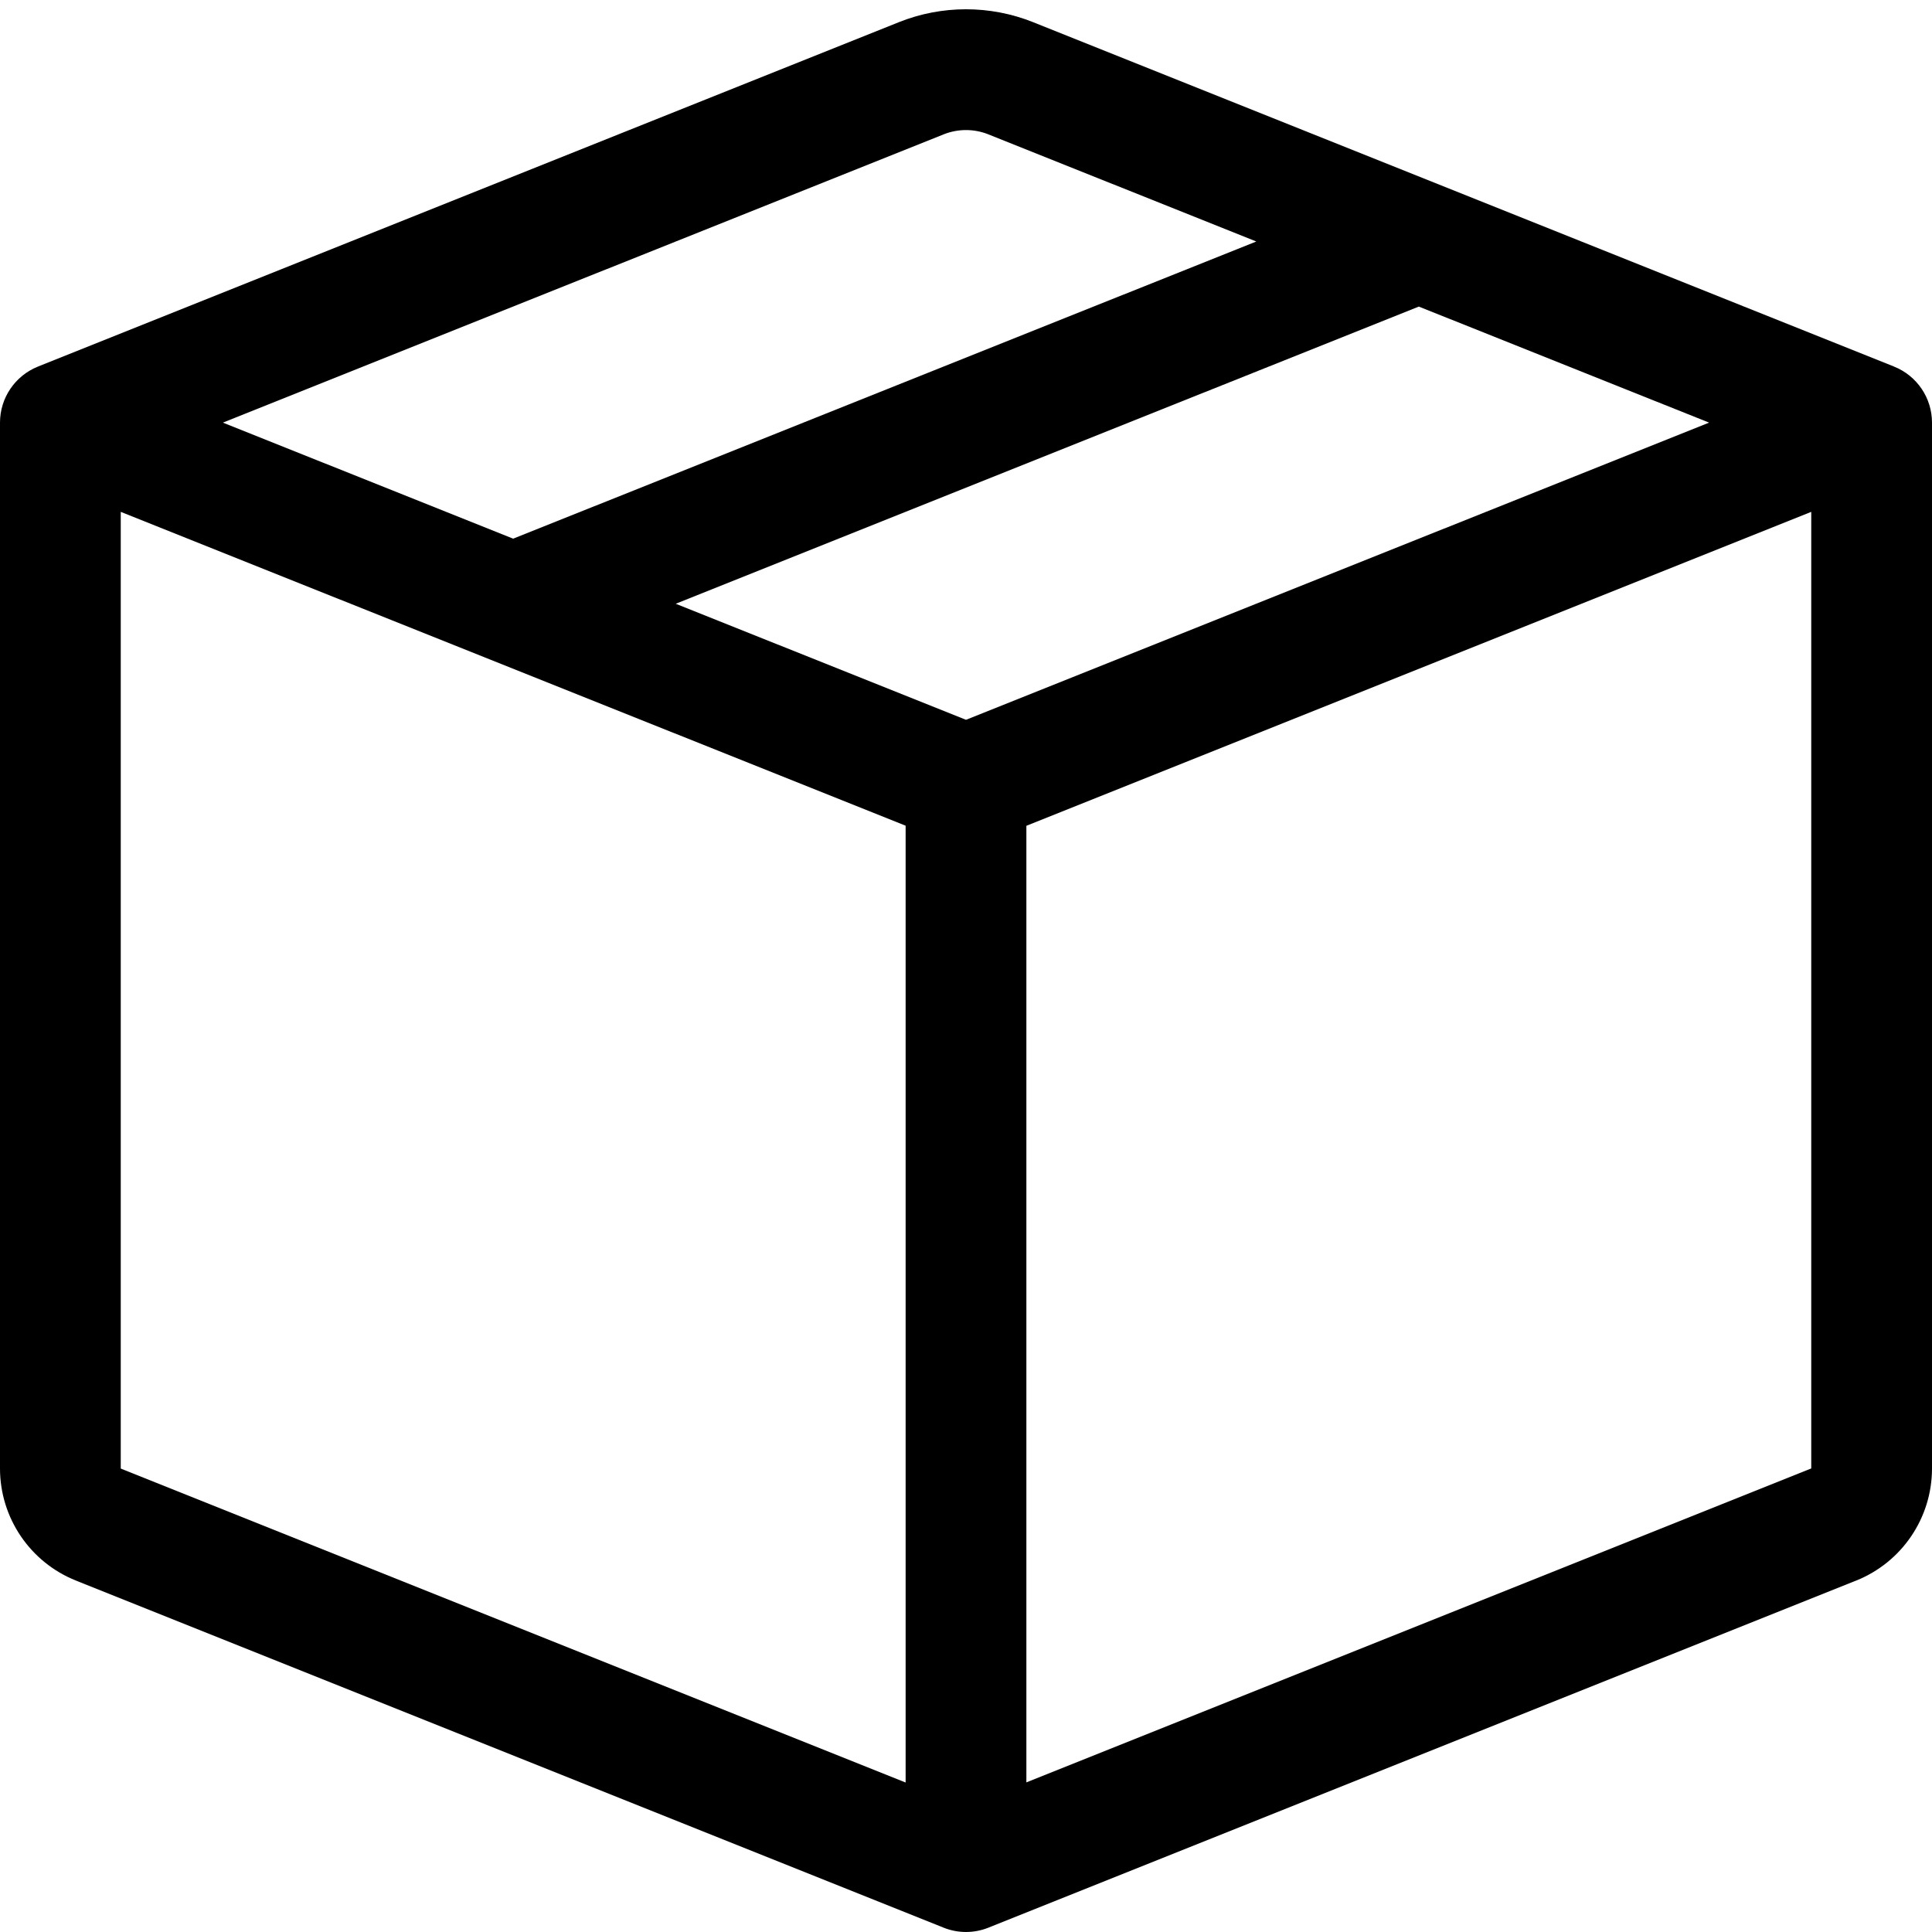
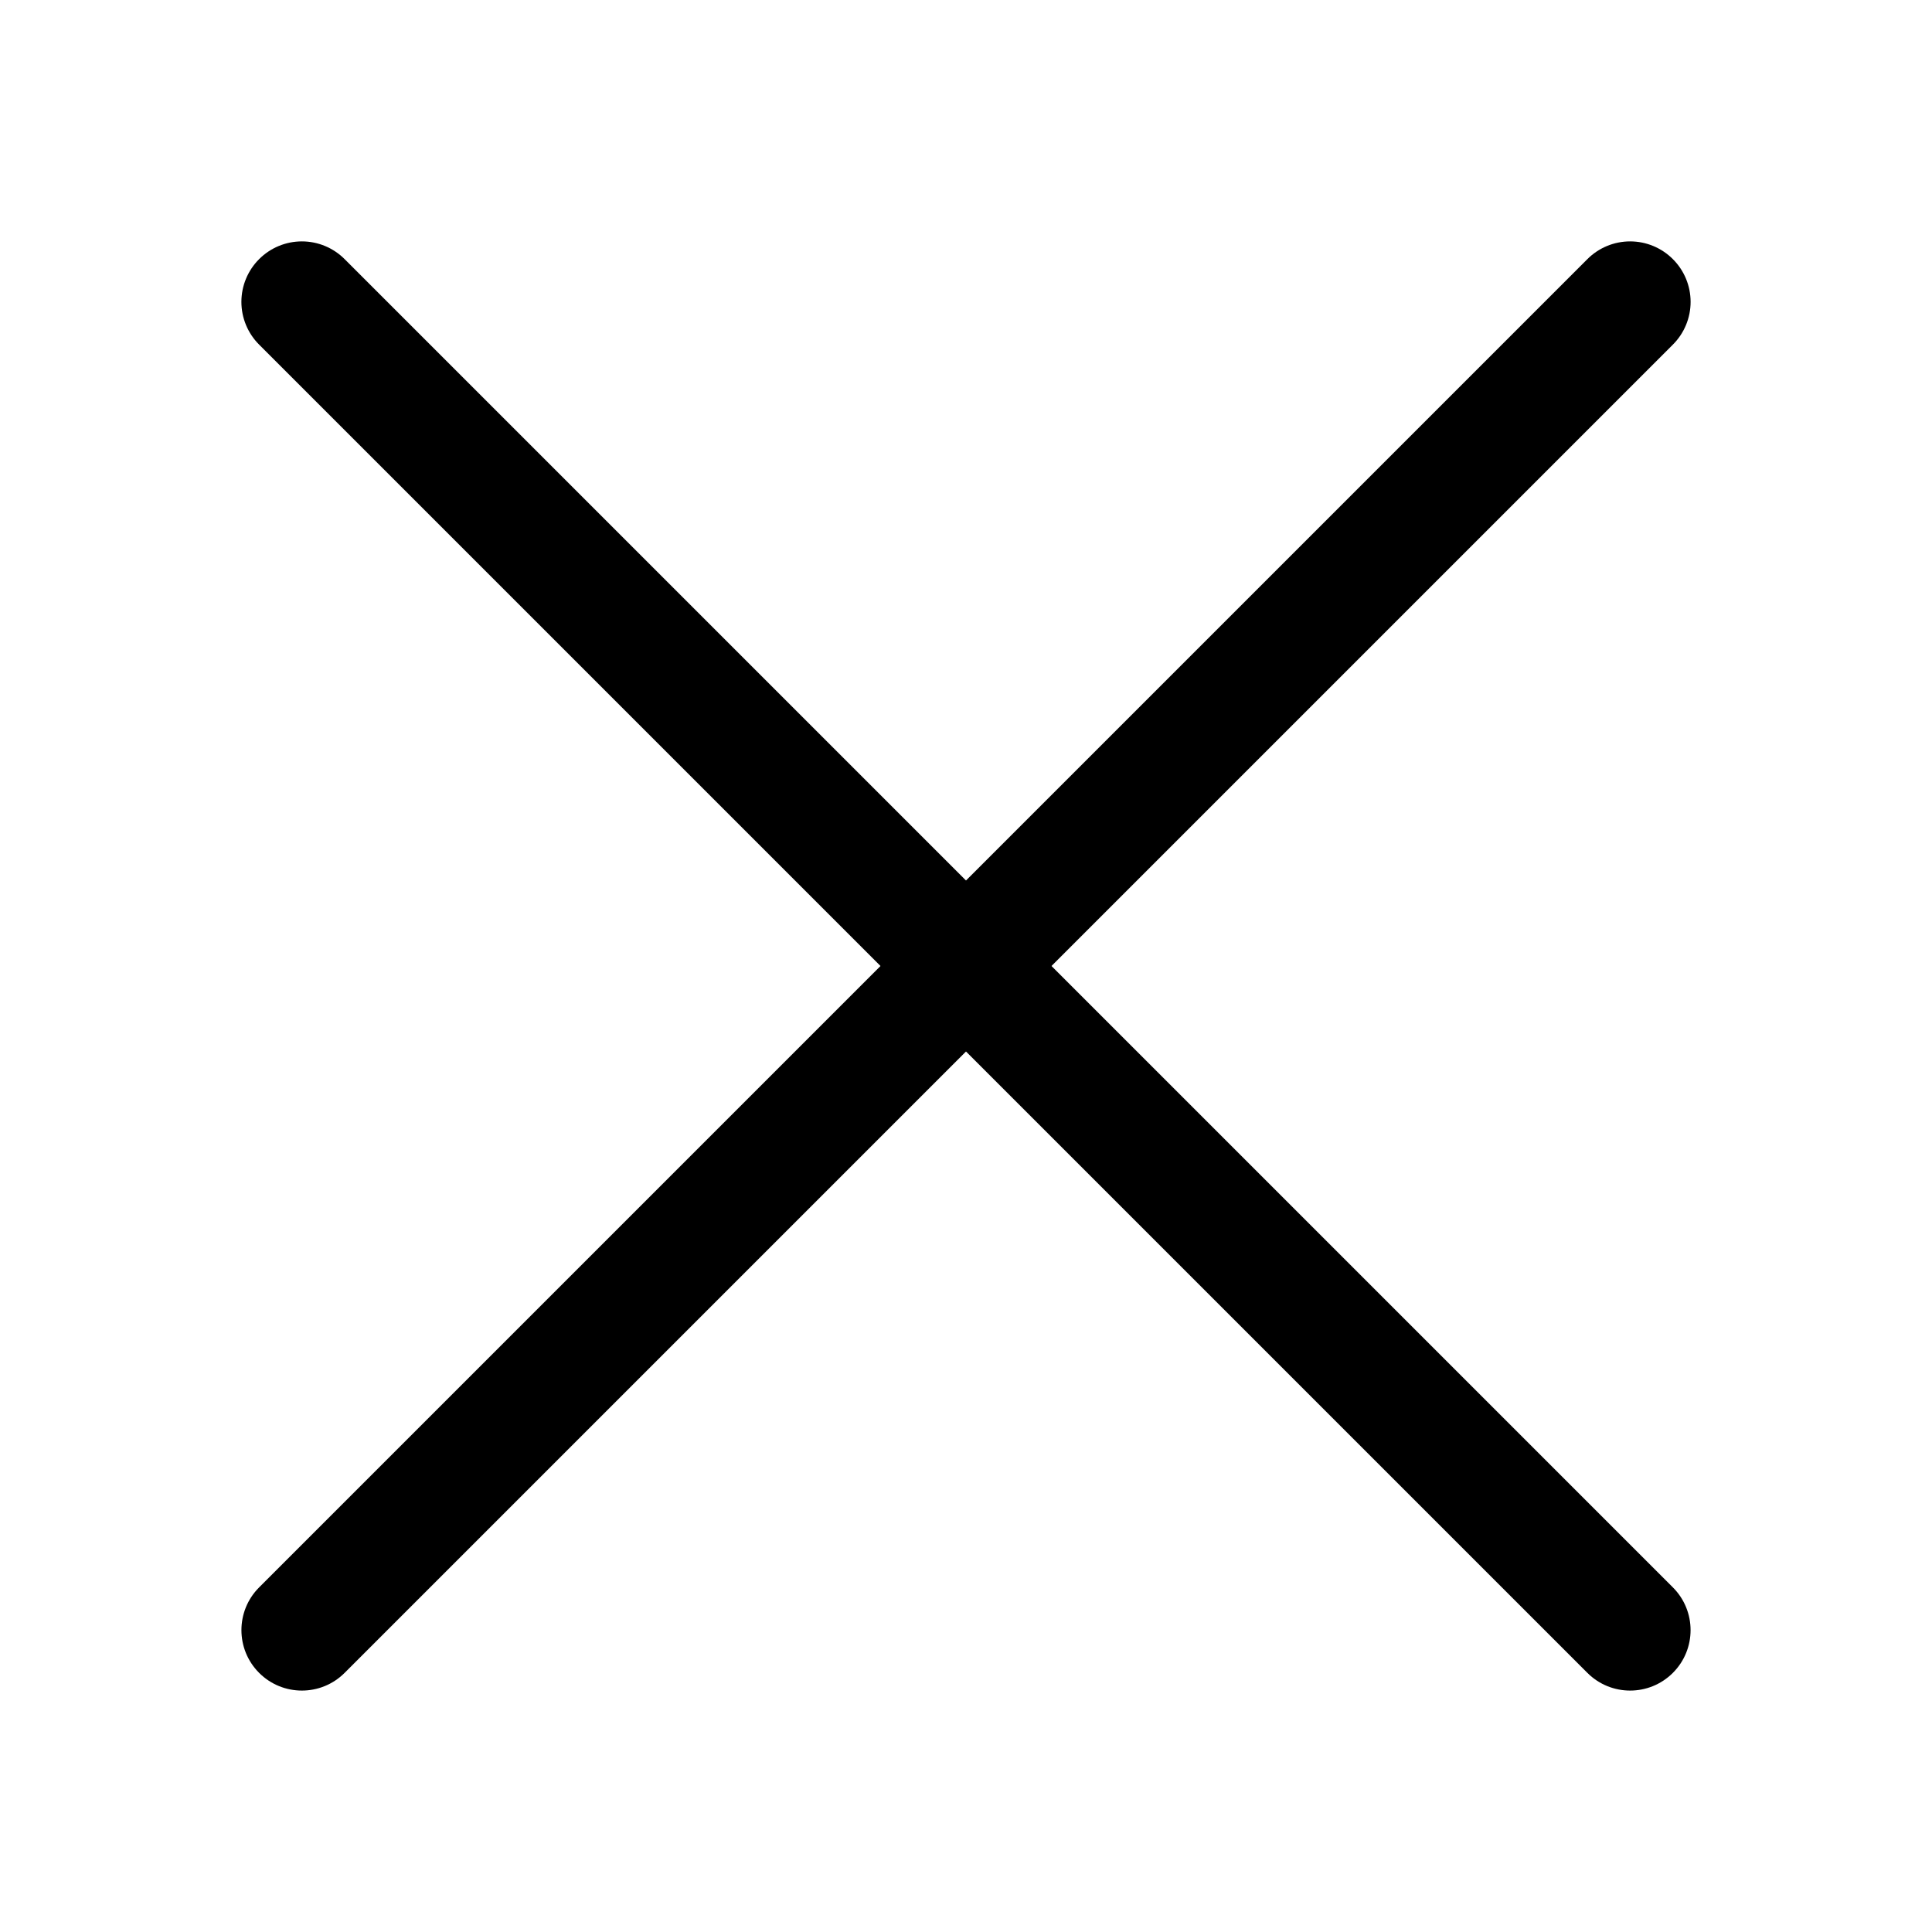
- <svg xmlns="http://www.w3.org/2000/svg" width="16" height="16" fill="currentColor" class="bi bi-box-seam" viewBox="0 0 16 16">
-   <style>path { fill: FFFFFF }</style>
-   <path d="M8.186 1.113a.5.5 0 0 0-.372 0L1.846 3.5l2.404.961L10.404 2l-2.218-.887zm3.564 1.426L5.596 5 8 5.961 14.154 3.5l-2.404-.961zm3.25 1.7-6.5 2.6v7.922l6.5-2.6V4.24zM7.5 14.762V6.838L1 4.239v7.923l6.5 2.6zM7.443.184a1.5 1.5 0 0 1 1.114 0l7.129 2.852A.5.5 0 0 1 16 3.5v8.662a1 1 0 0 1-.629.928l-7.185 2.874a.5.5 0 0 1-.372 0L.63 13.09a1 1 0 0 1-.63-.928V3.5a.5.5 0 0 1 .314-.464L7.443.184z" />
+ <svg xmlns="http://www.w3.org/2000/svg" width="16" height="16" fill="currentColor" class="bi bi-x-lg" viewBox="0 0 16 16">
+   <style>
+     path {
+       fill: FFFFFF;
+     }
+   </style>
+   <path fill-rule="evenodd" d="M13.854 2.146a.5.5 0 0 1 0 .708l-11 11a.5.5 0 0 1-.708-.708l11-11a.5.5 0 0 1 .708 0Z" />
+   <path fill-rule="evenodd" d="M2.146 2.146a.5.5 0 0 0 0 .708l11 11a.5.5 0 0 0 .708-.708l-11-11a.5.5 0 0 0-.708 0Z" />
</svg>
